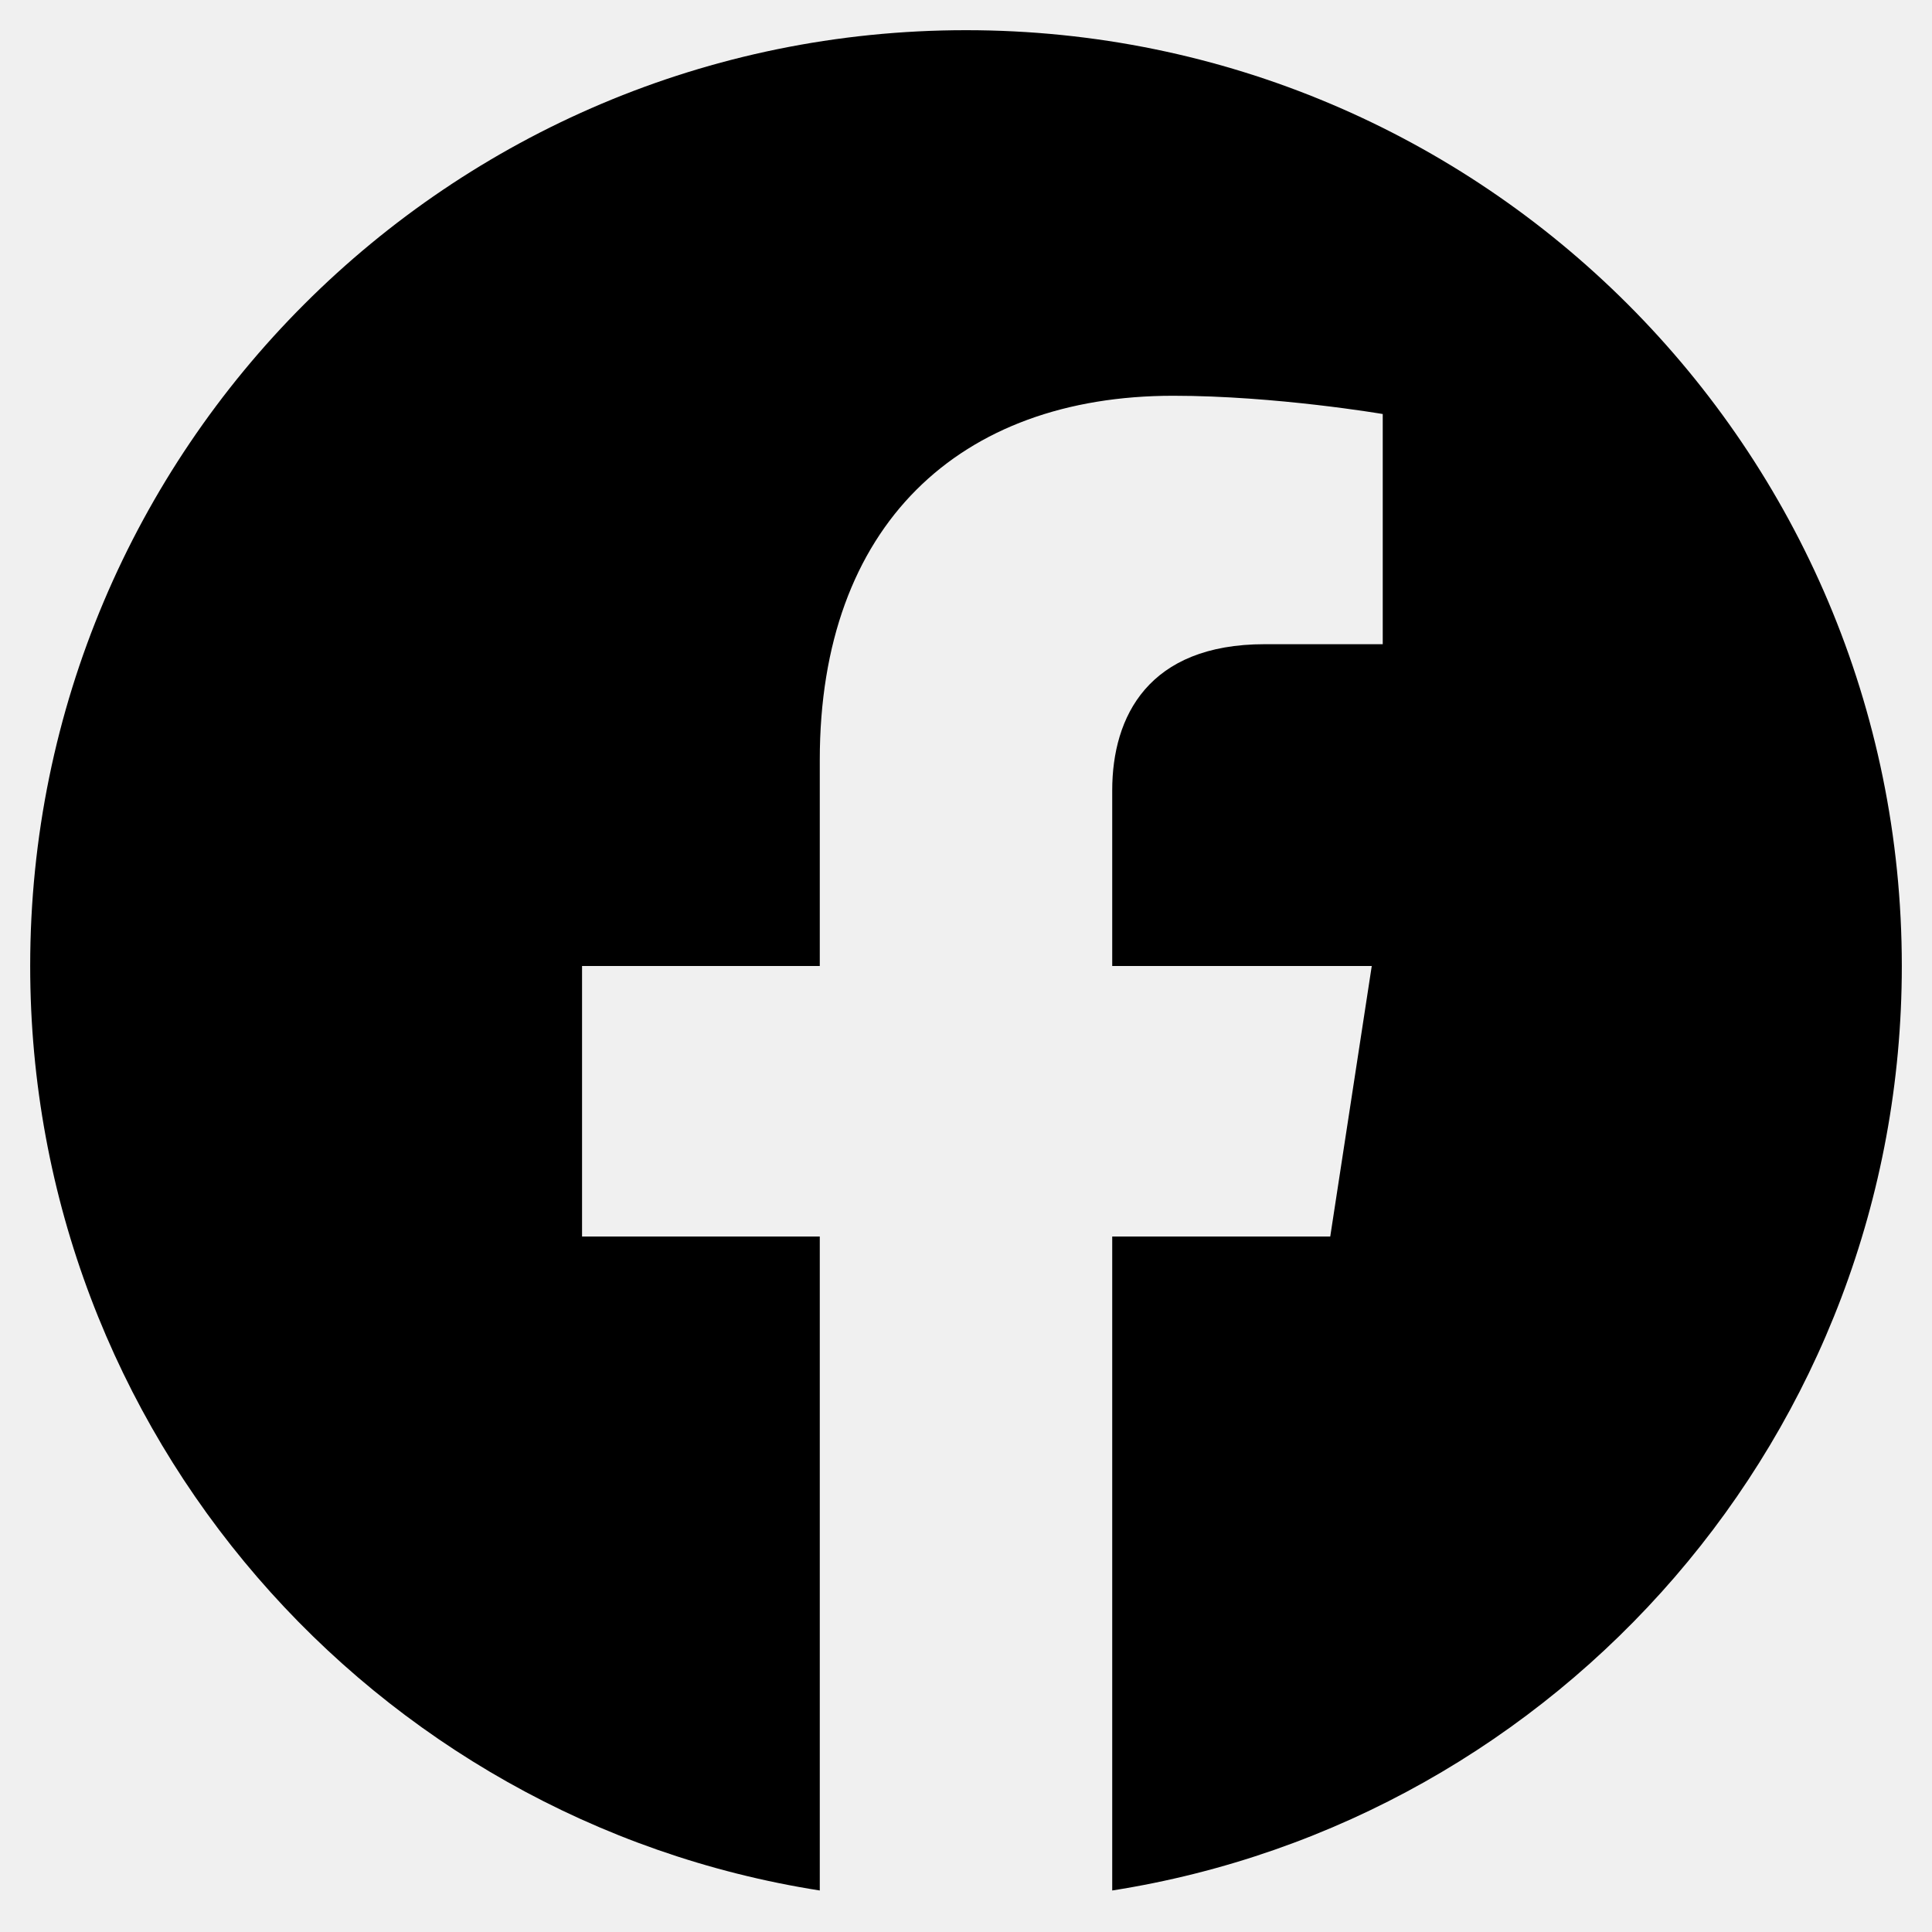
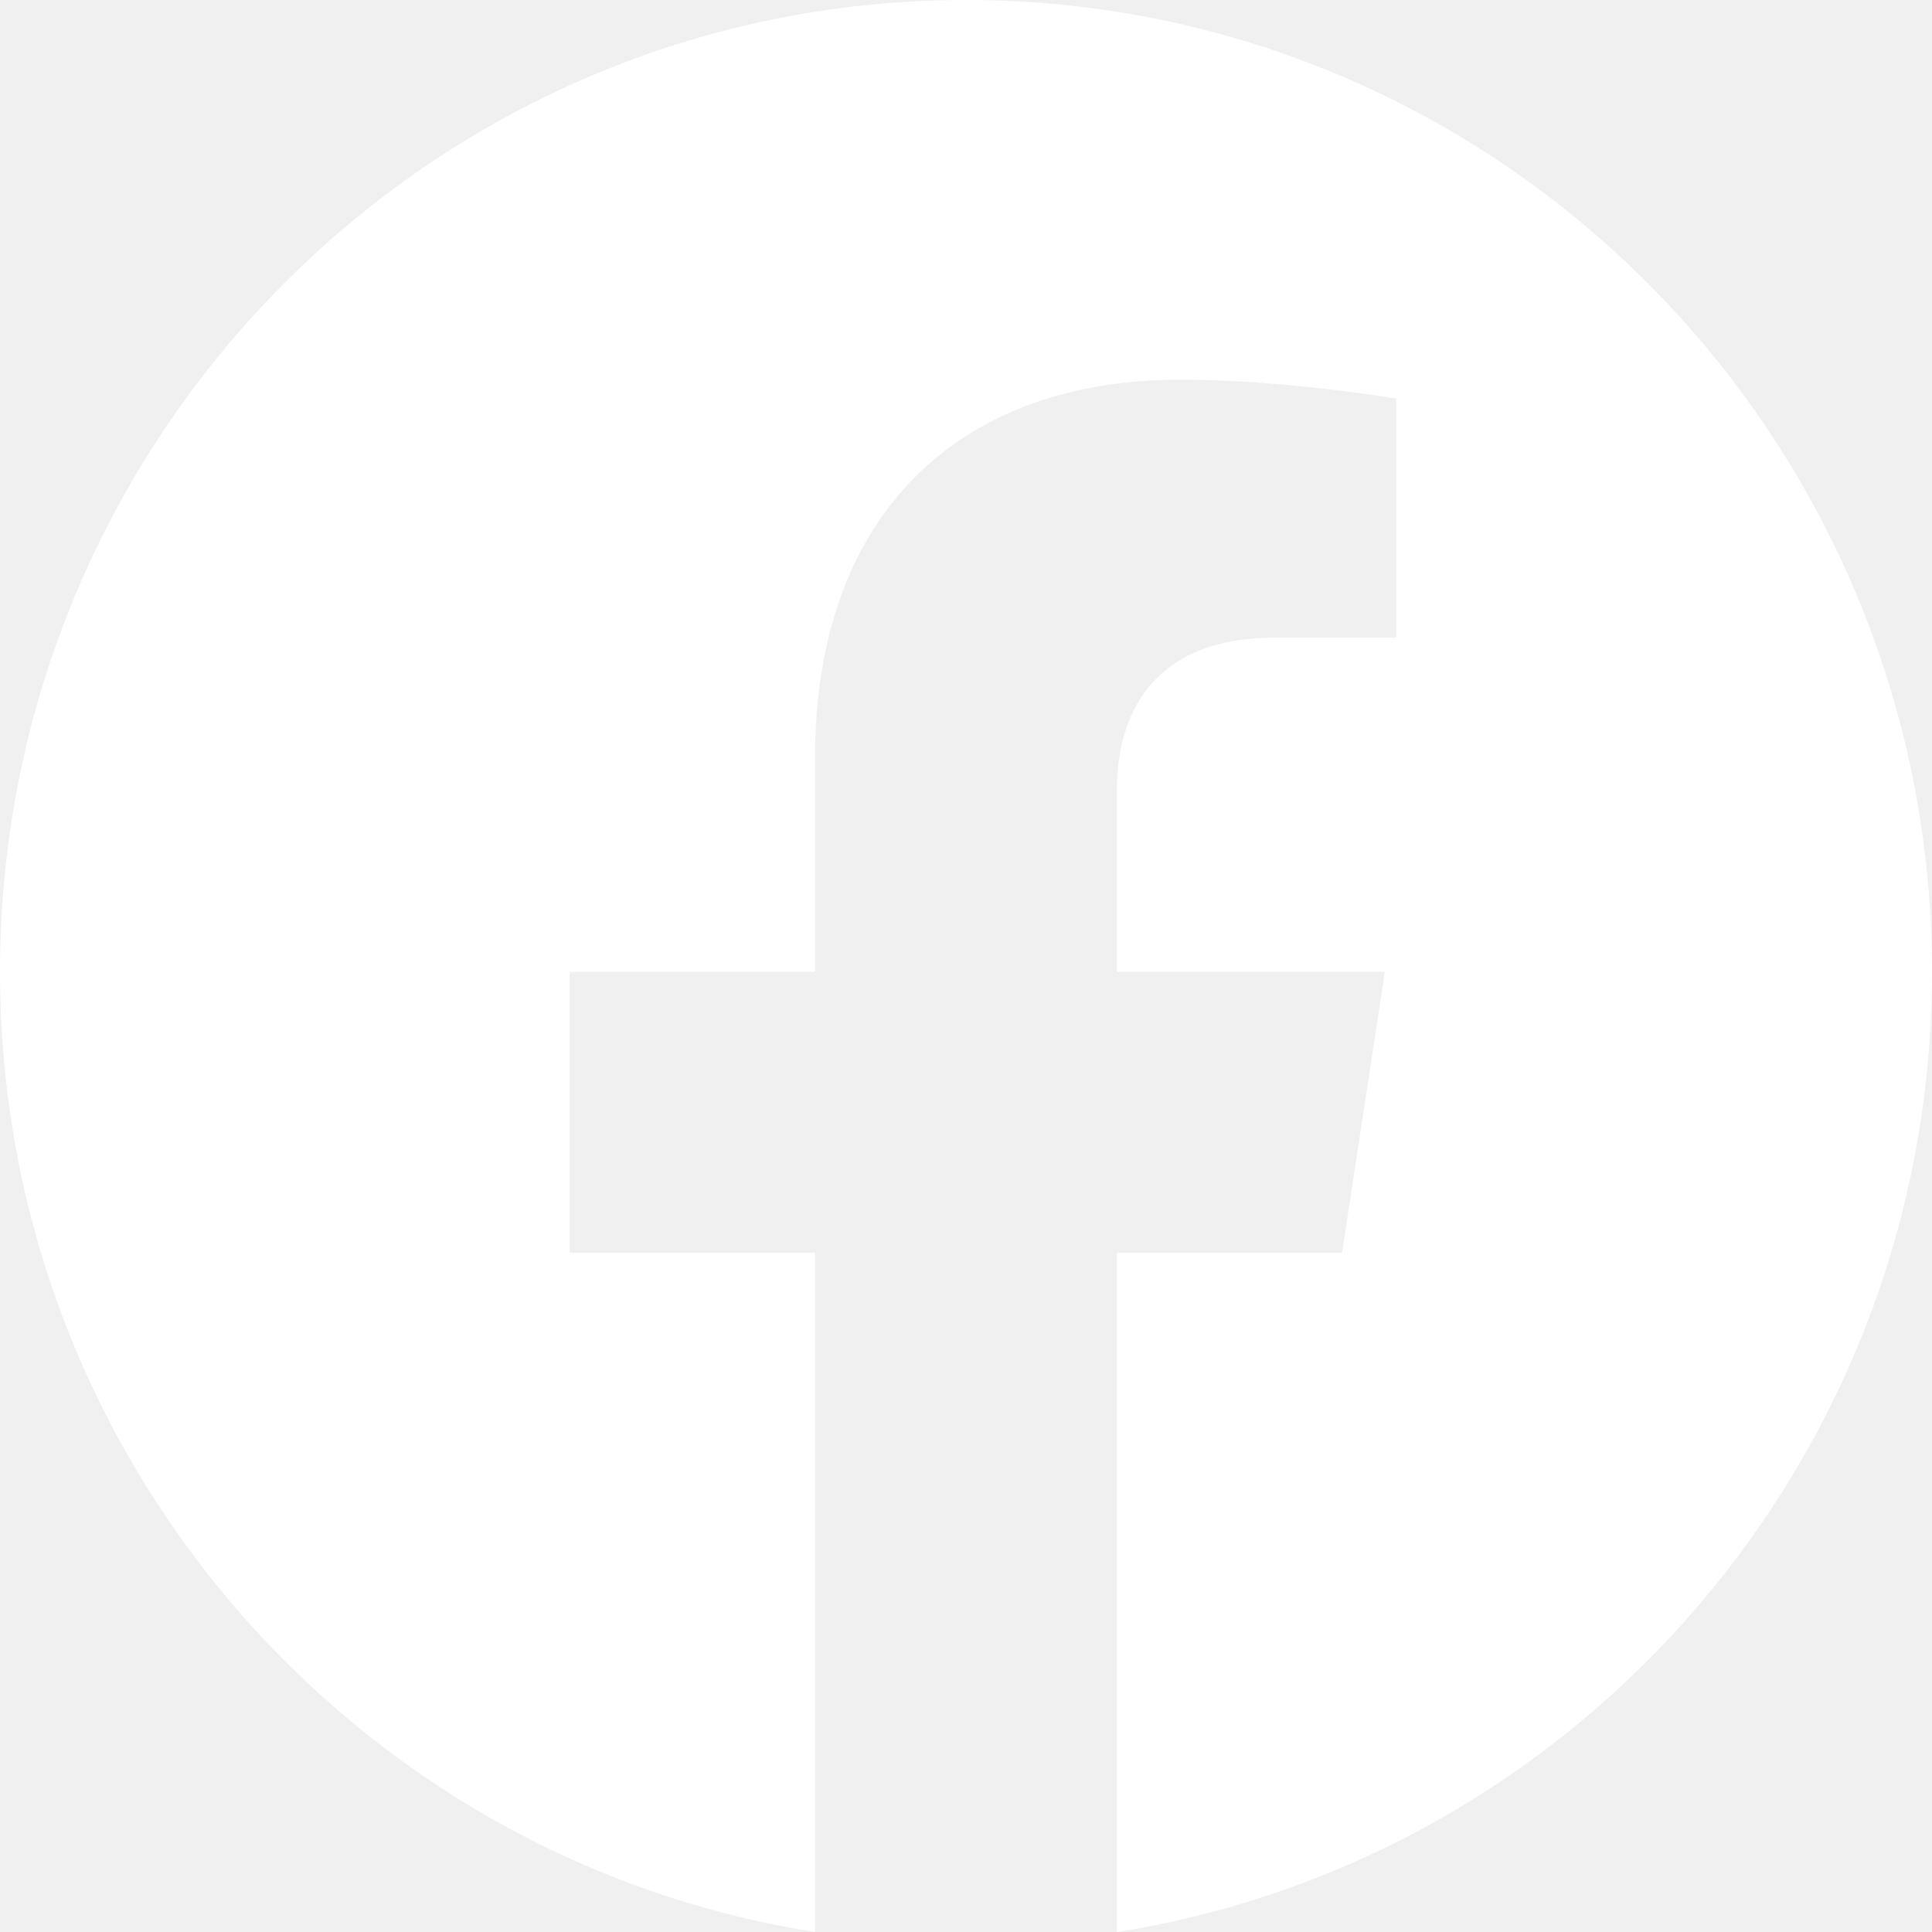
- <svg xmlns="http://www.w3.org/2000/svg" viewBox="0 0 512 512">
-   <path d="M504 256C504 119 393 8 256 8S8 119 8 256c0 123.78 90.69 226.38 209.25 245V327.69h-63V256h63v-54.64c0-62.15 37-96.48 93.67-96.48 27.14 0 55.52 4.84 55.52 4.84v61h-31.28c-30.8 0-40.41 19.12-40.41 38.73V256h68.78l-11 71.69h-57.78V501C413.31 482.38 504 379.78 504 256z" />
+ <svg xmlns="http://www.w3.org/2000/svg" width="48" height="48" viewBox="0 0 48 48" fill="none">
+   <path d="M48 24.146C48 10.807 37.258 0 24 0C10.742 0 0 10.807 0 24.146C0 36.198 8.776 46.187 20.25 48V31.126H14.153V24.146H20.25V18.826C20.25 12.775 23.831 9.433 29.315 9.433C31.941 9.433 34.688 9.904 34.688 9.904V15.843H31.661C28.68 15.843 27.75 17.704 27.75 19.614V24.146H34.406L33.342 31.126H27.75V48C39.224 46.187 48 36.198 48 24.146Z" fill="white" />
</svg>
